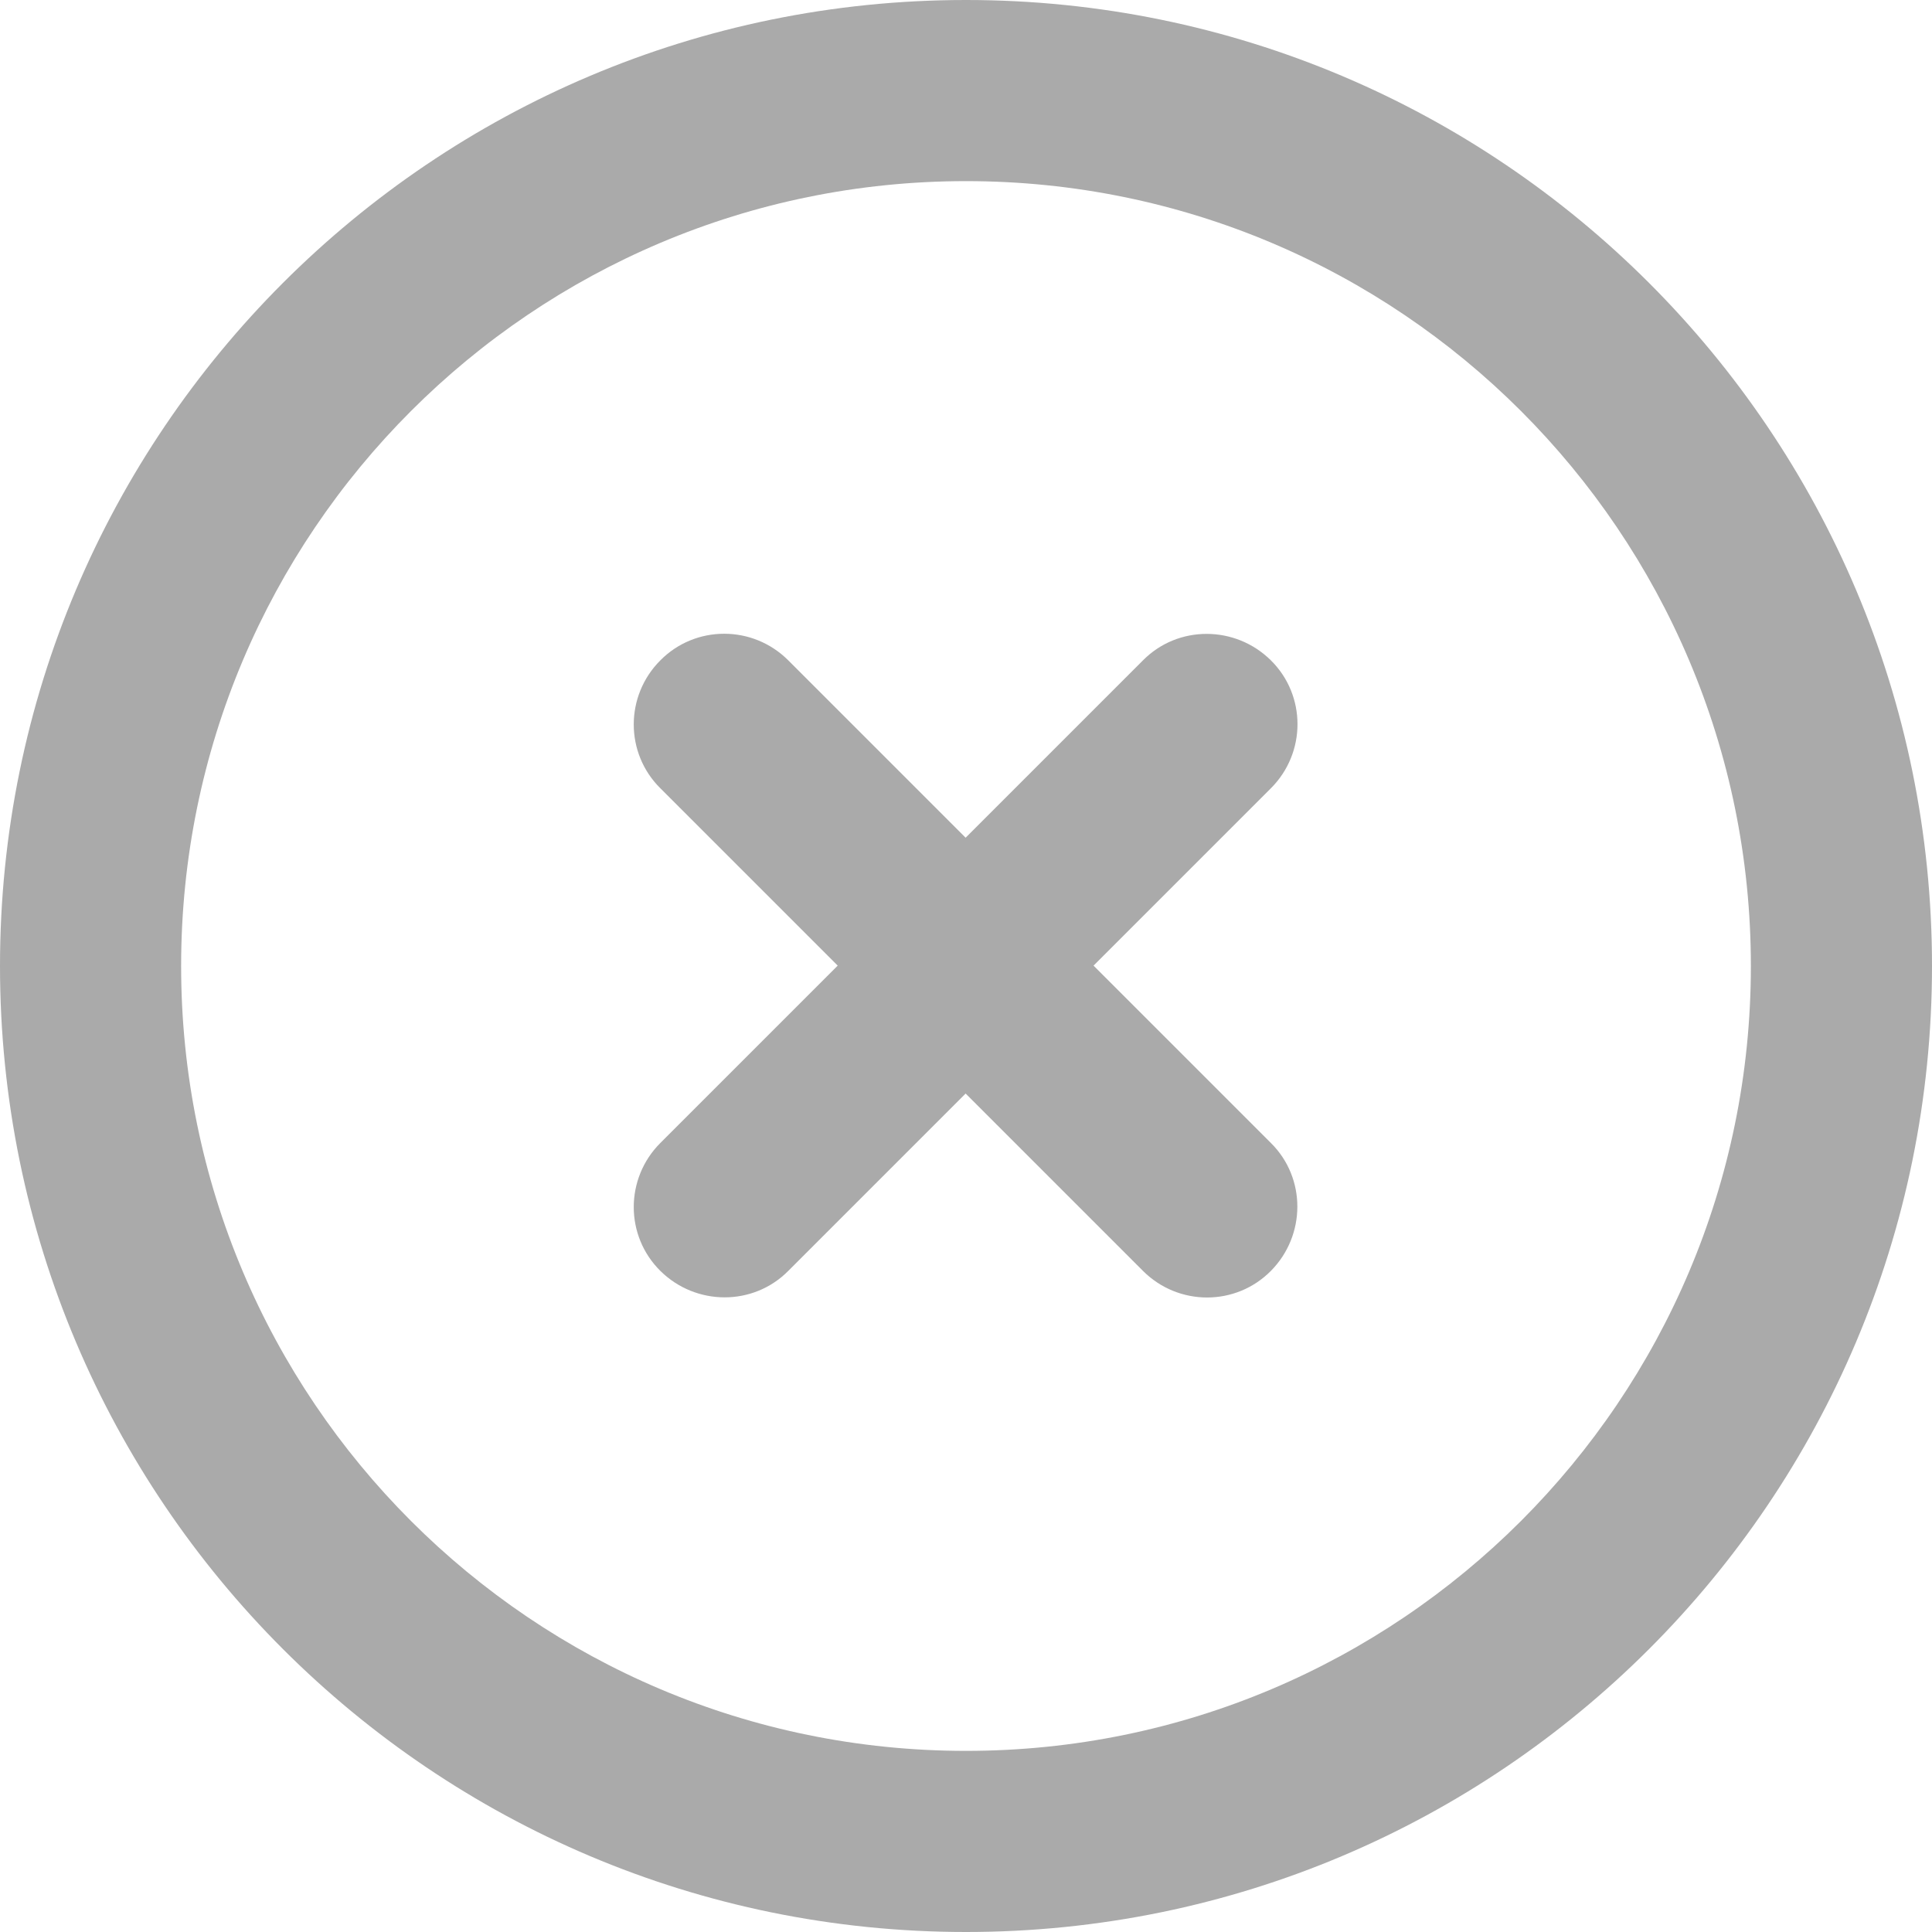
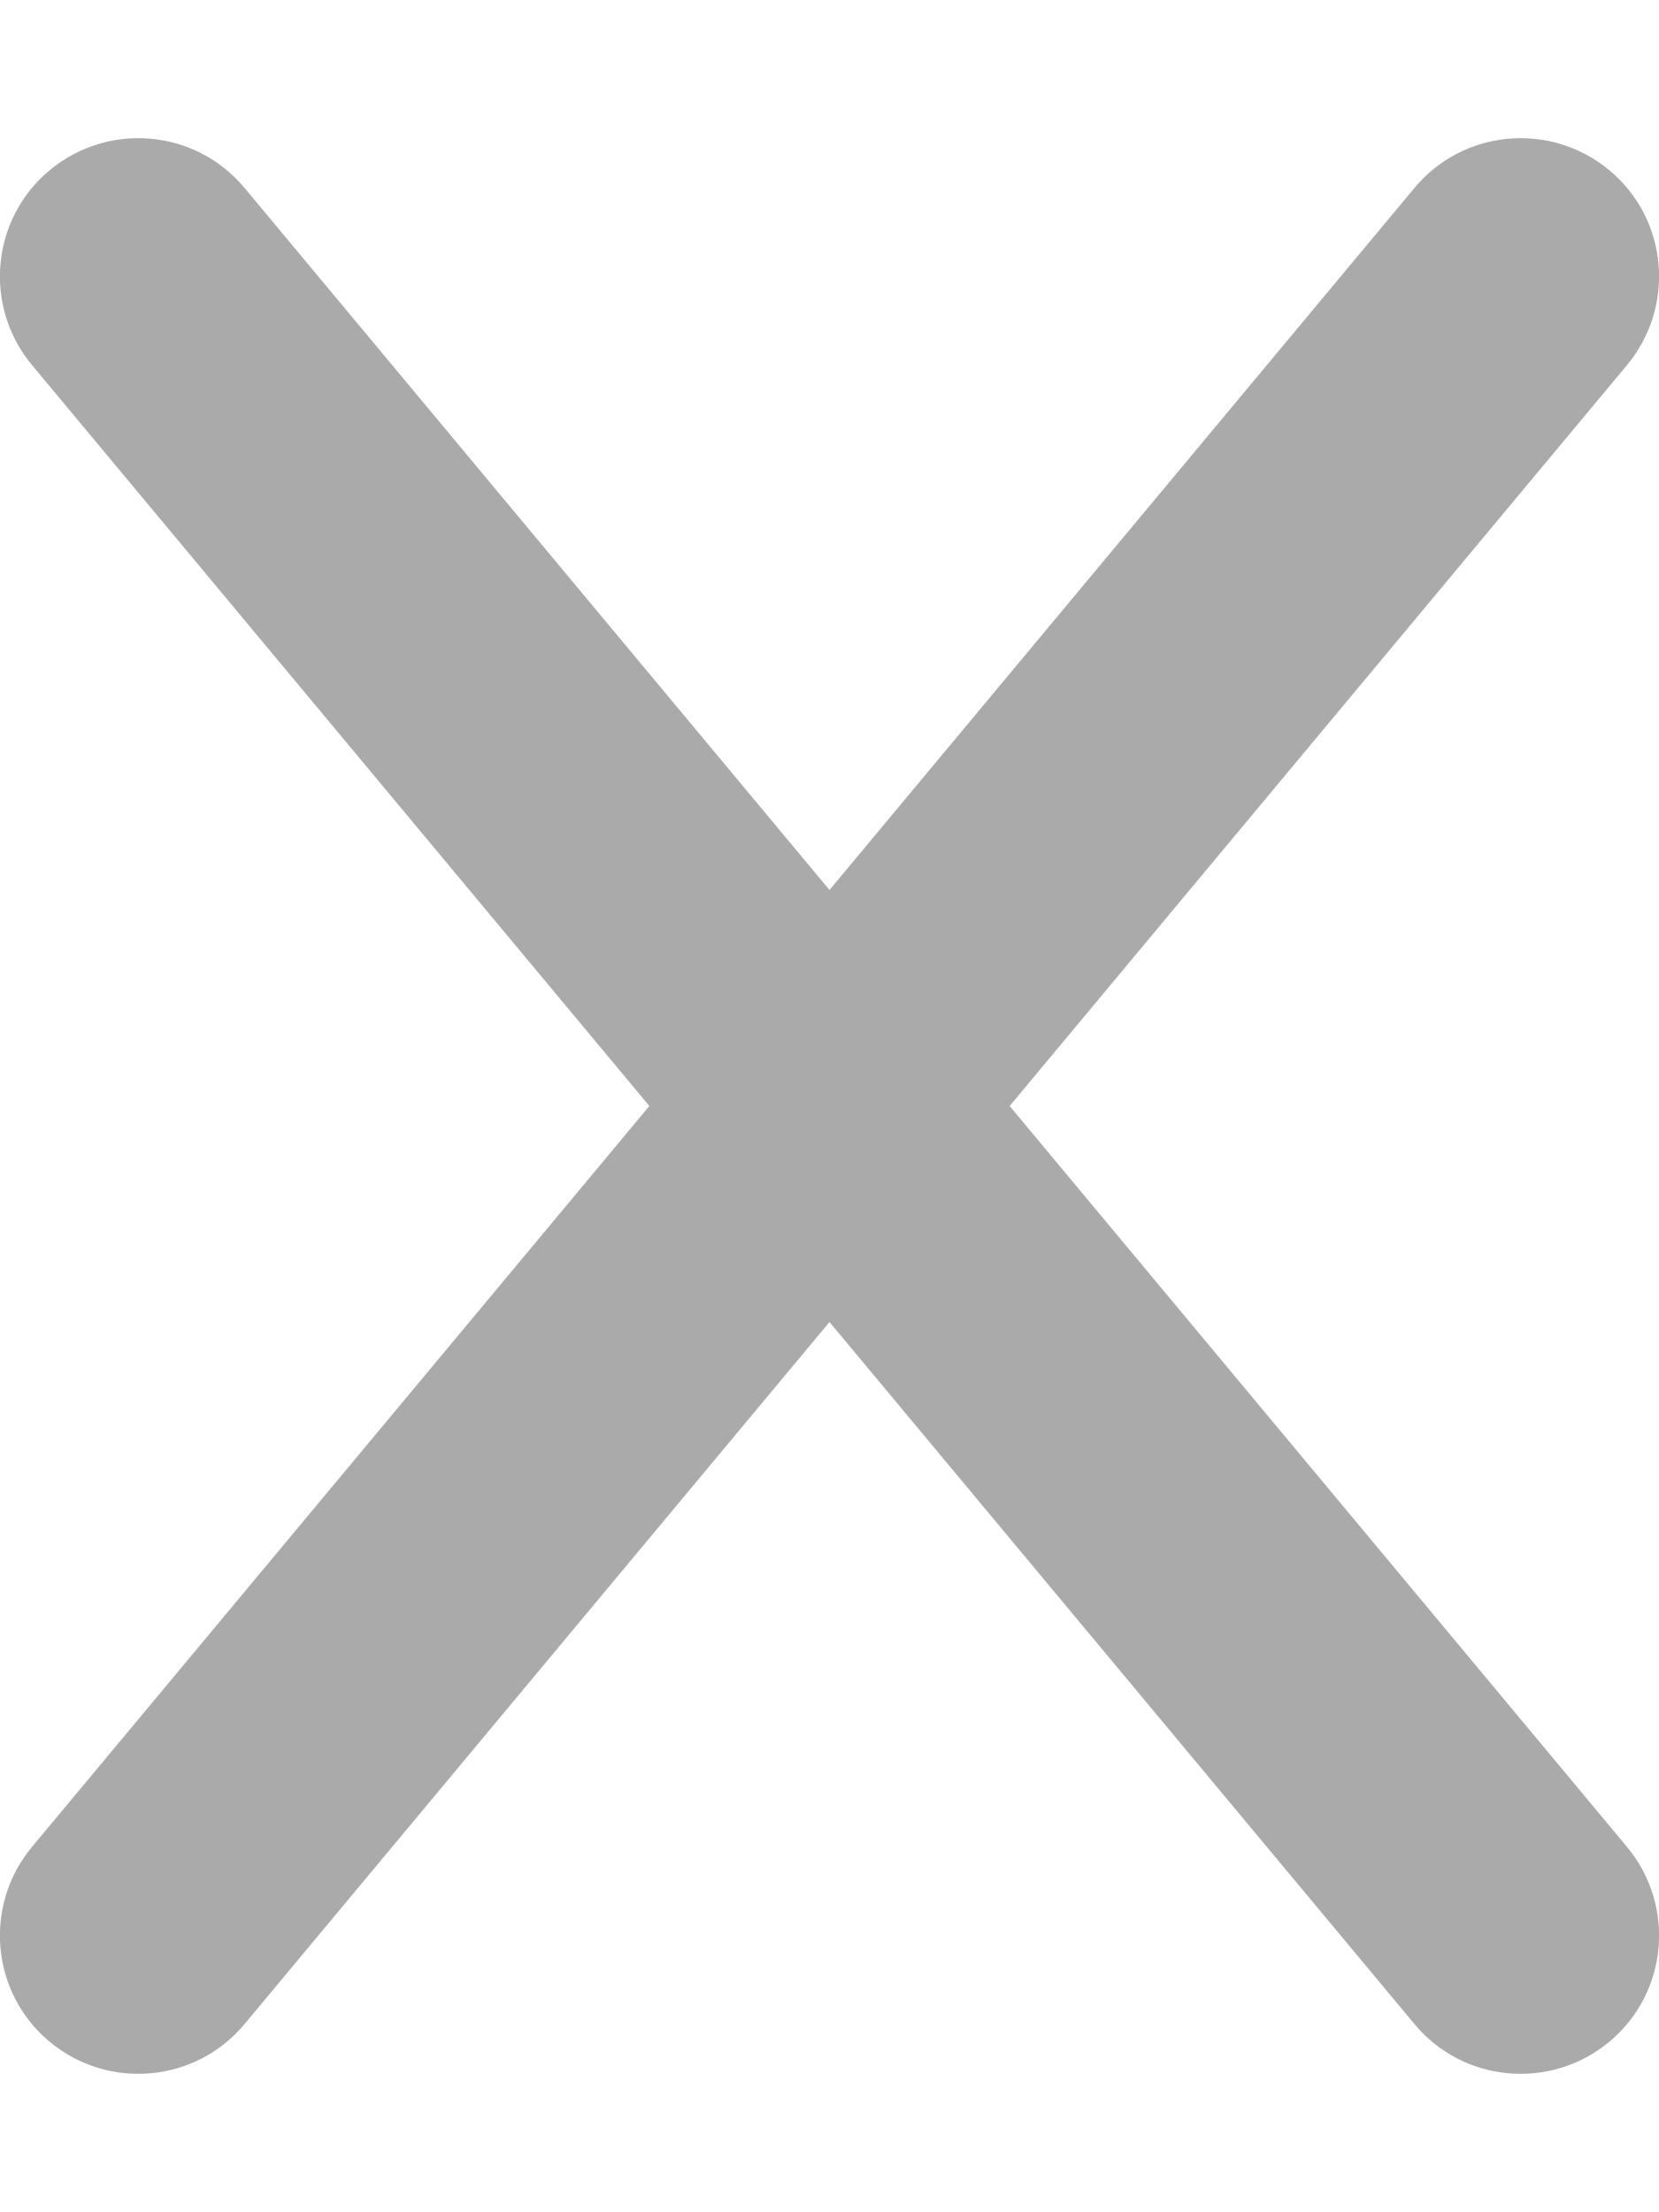
- <svg xmlns="http://www.w3.org/2000/svg" viewBox="0 0 512 512" fill="#aaa">
-   <path d="M256 48a208 208 0 1 1 0 416 208 208 0 1 1 0-416zm0 464A256 256 0 1 0 256 0a256 256 0 1 0 0 512zM175 175c-9.4 9.4-9.4 24.6 0 33.9l47 47-47 47c-9.4 9.4-9.4 24.6 0 33.9s24.6 9.4 33.9 0l47-47 47 47c9.4 9.4 24.6 9.4 33.9 0s9.4-24.6 0-33.9l-47-47 47-47c9.4-9.4 9.4-24.6 0-33.9s-24.6-9.4-33.9 0l-47 47-47-47c-9.4-9.4-24.6-9.4-33.9 0z" />
+ <svg xmlns="http://www.w3.org/2000/svg" fill="#aaa" viewBox="0 0 384 512">
+   <path d="M376.6 84.5c11.3-13.6 9.5-33.8-4.1-45.1s-33.8-9.5-45.1 4.1L192 206 56.6 43.5C45.3 29.9 25.1 28.1 11.5 39.4S-3.9 70.9 7.4 84.5L150.3 256 7.4 427.5c-11.3 13.6-9.5 33.8 4.1 45.1s33.8 9.5 45.1-4.1L192 306 327.4 468.5c11.3 13.6 31.5 15.4 45.1 4.1s15.4-31.5 4.1-45.1L233.7 256 376.6 84.5z" />
</svg>
